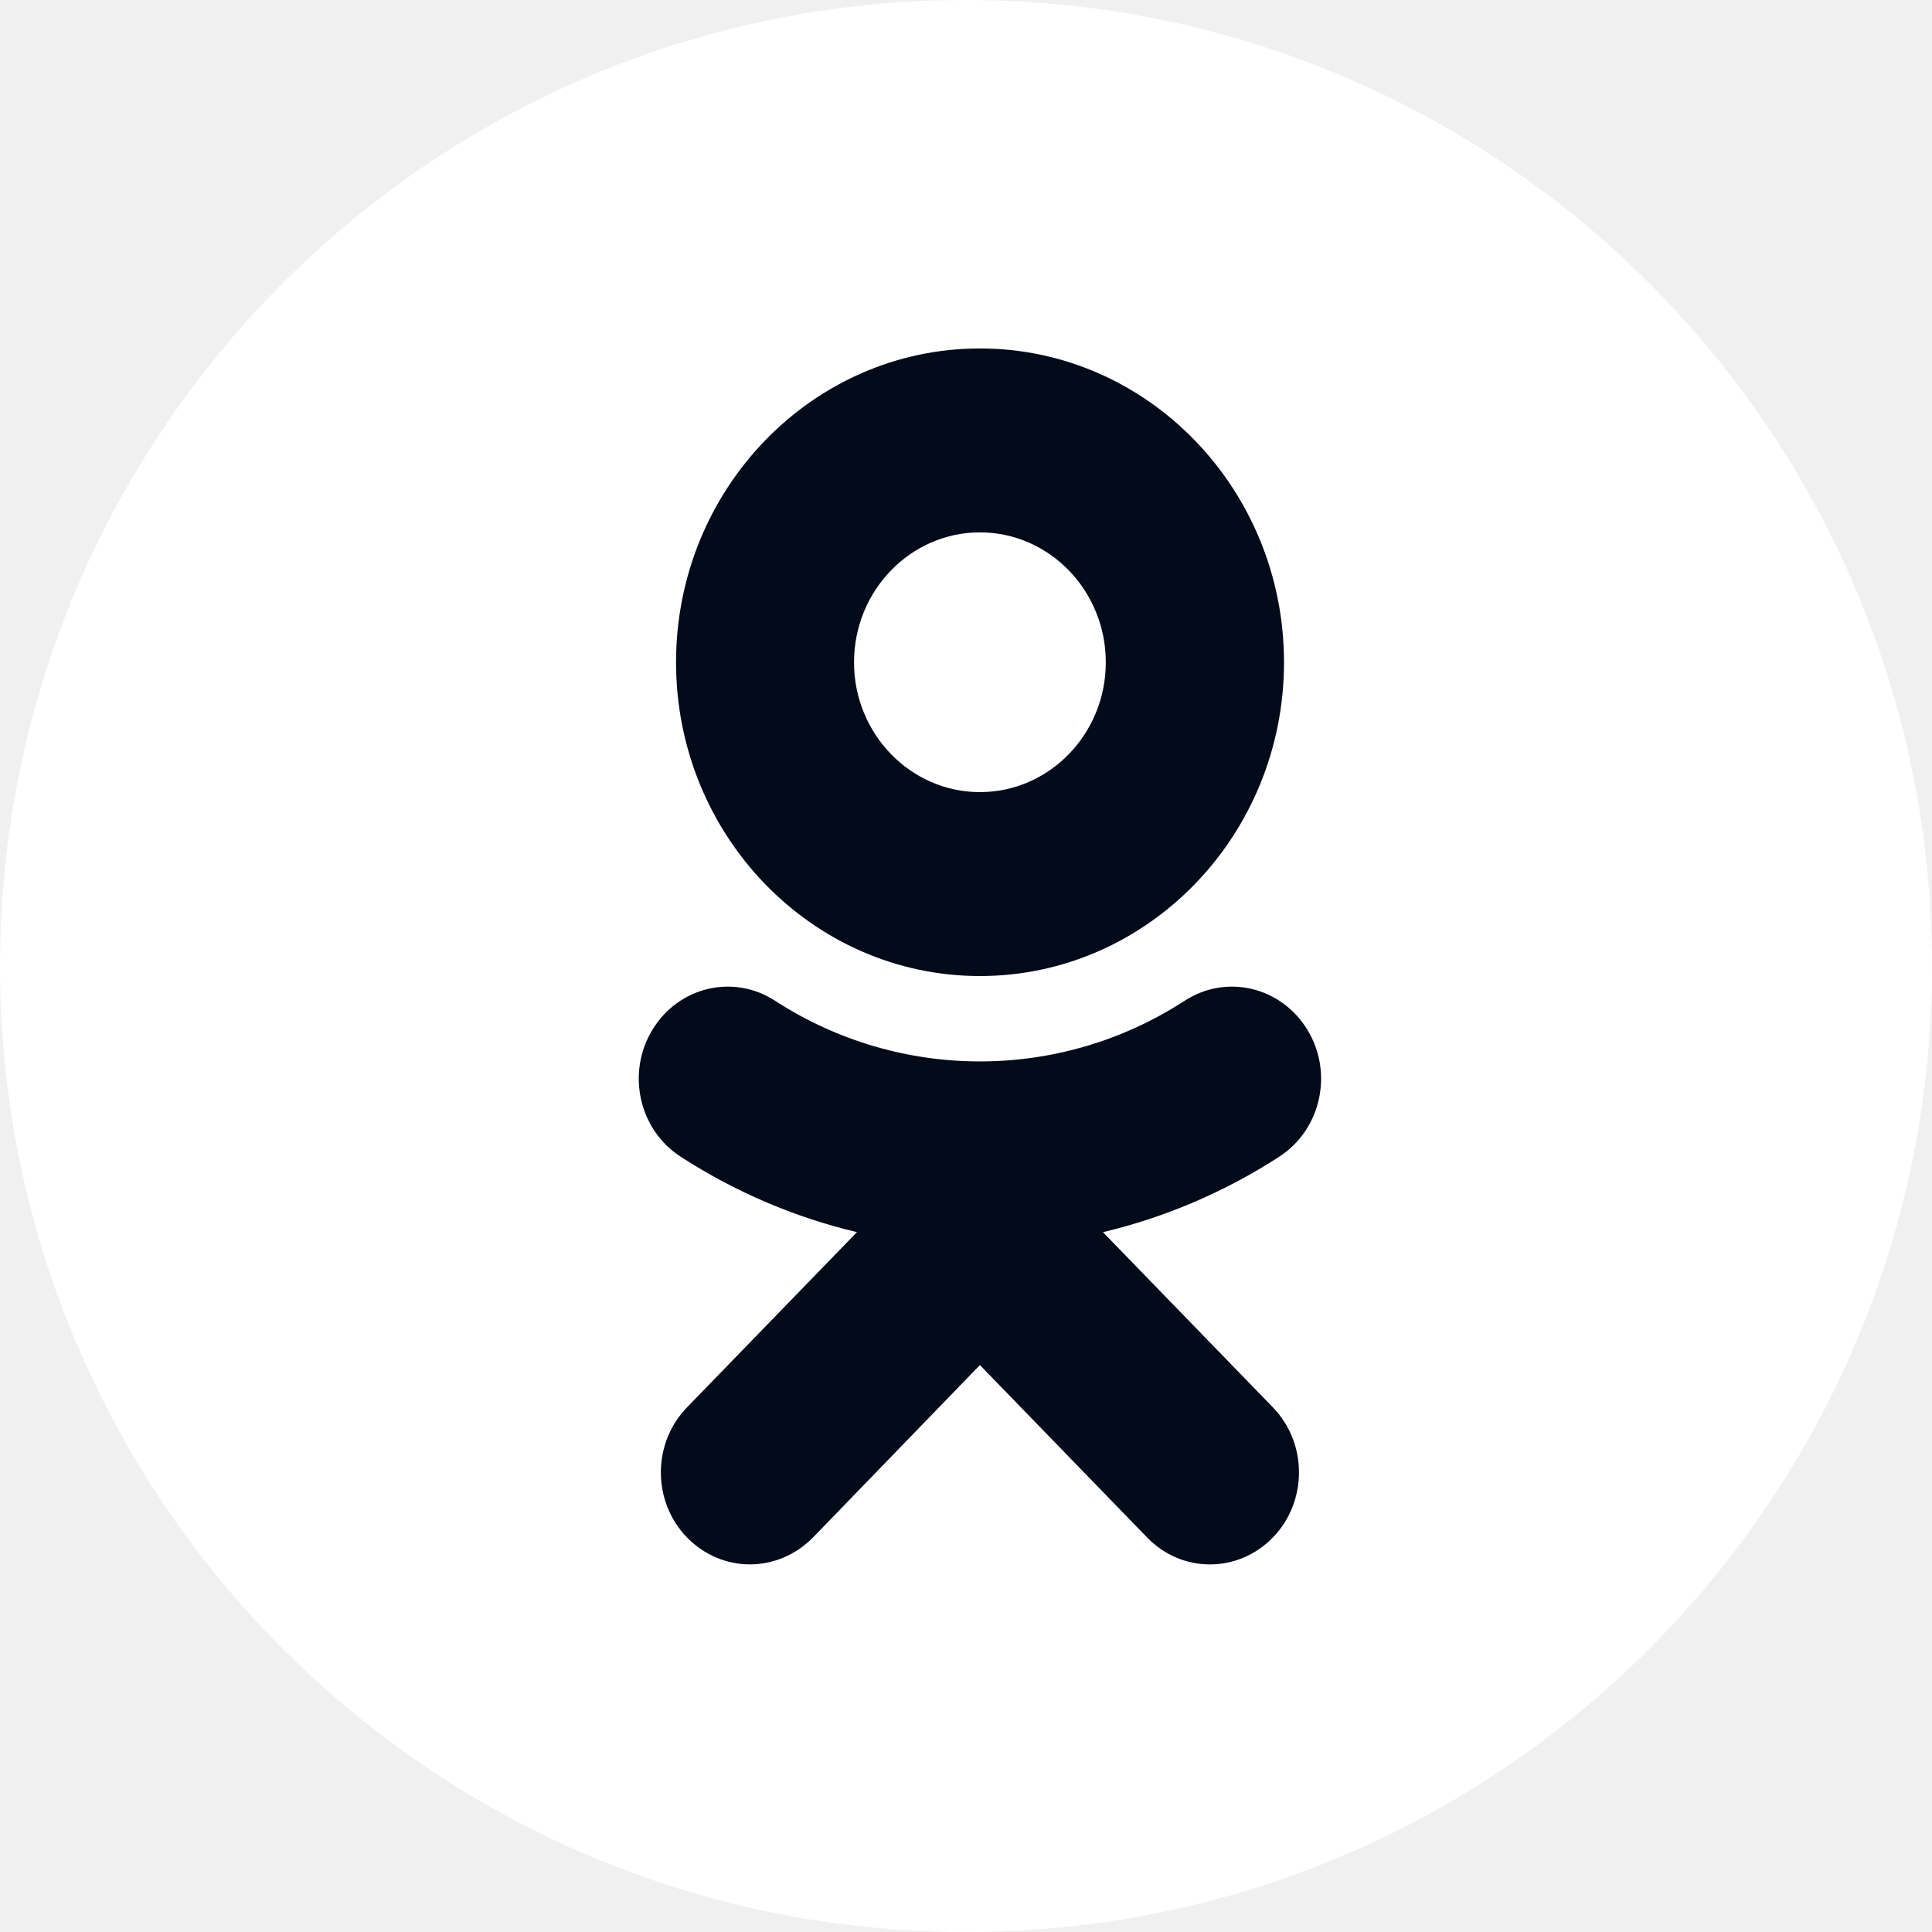
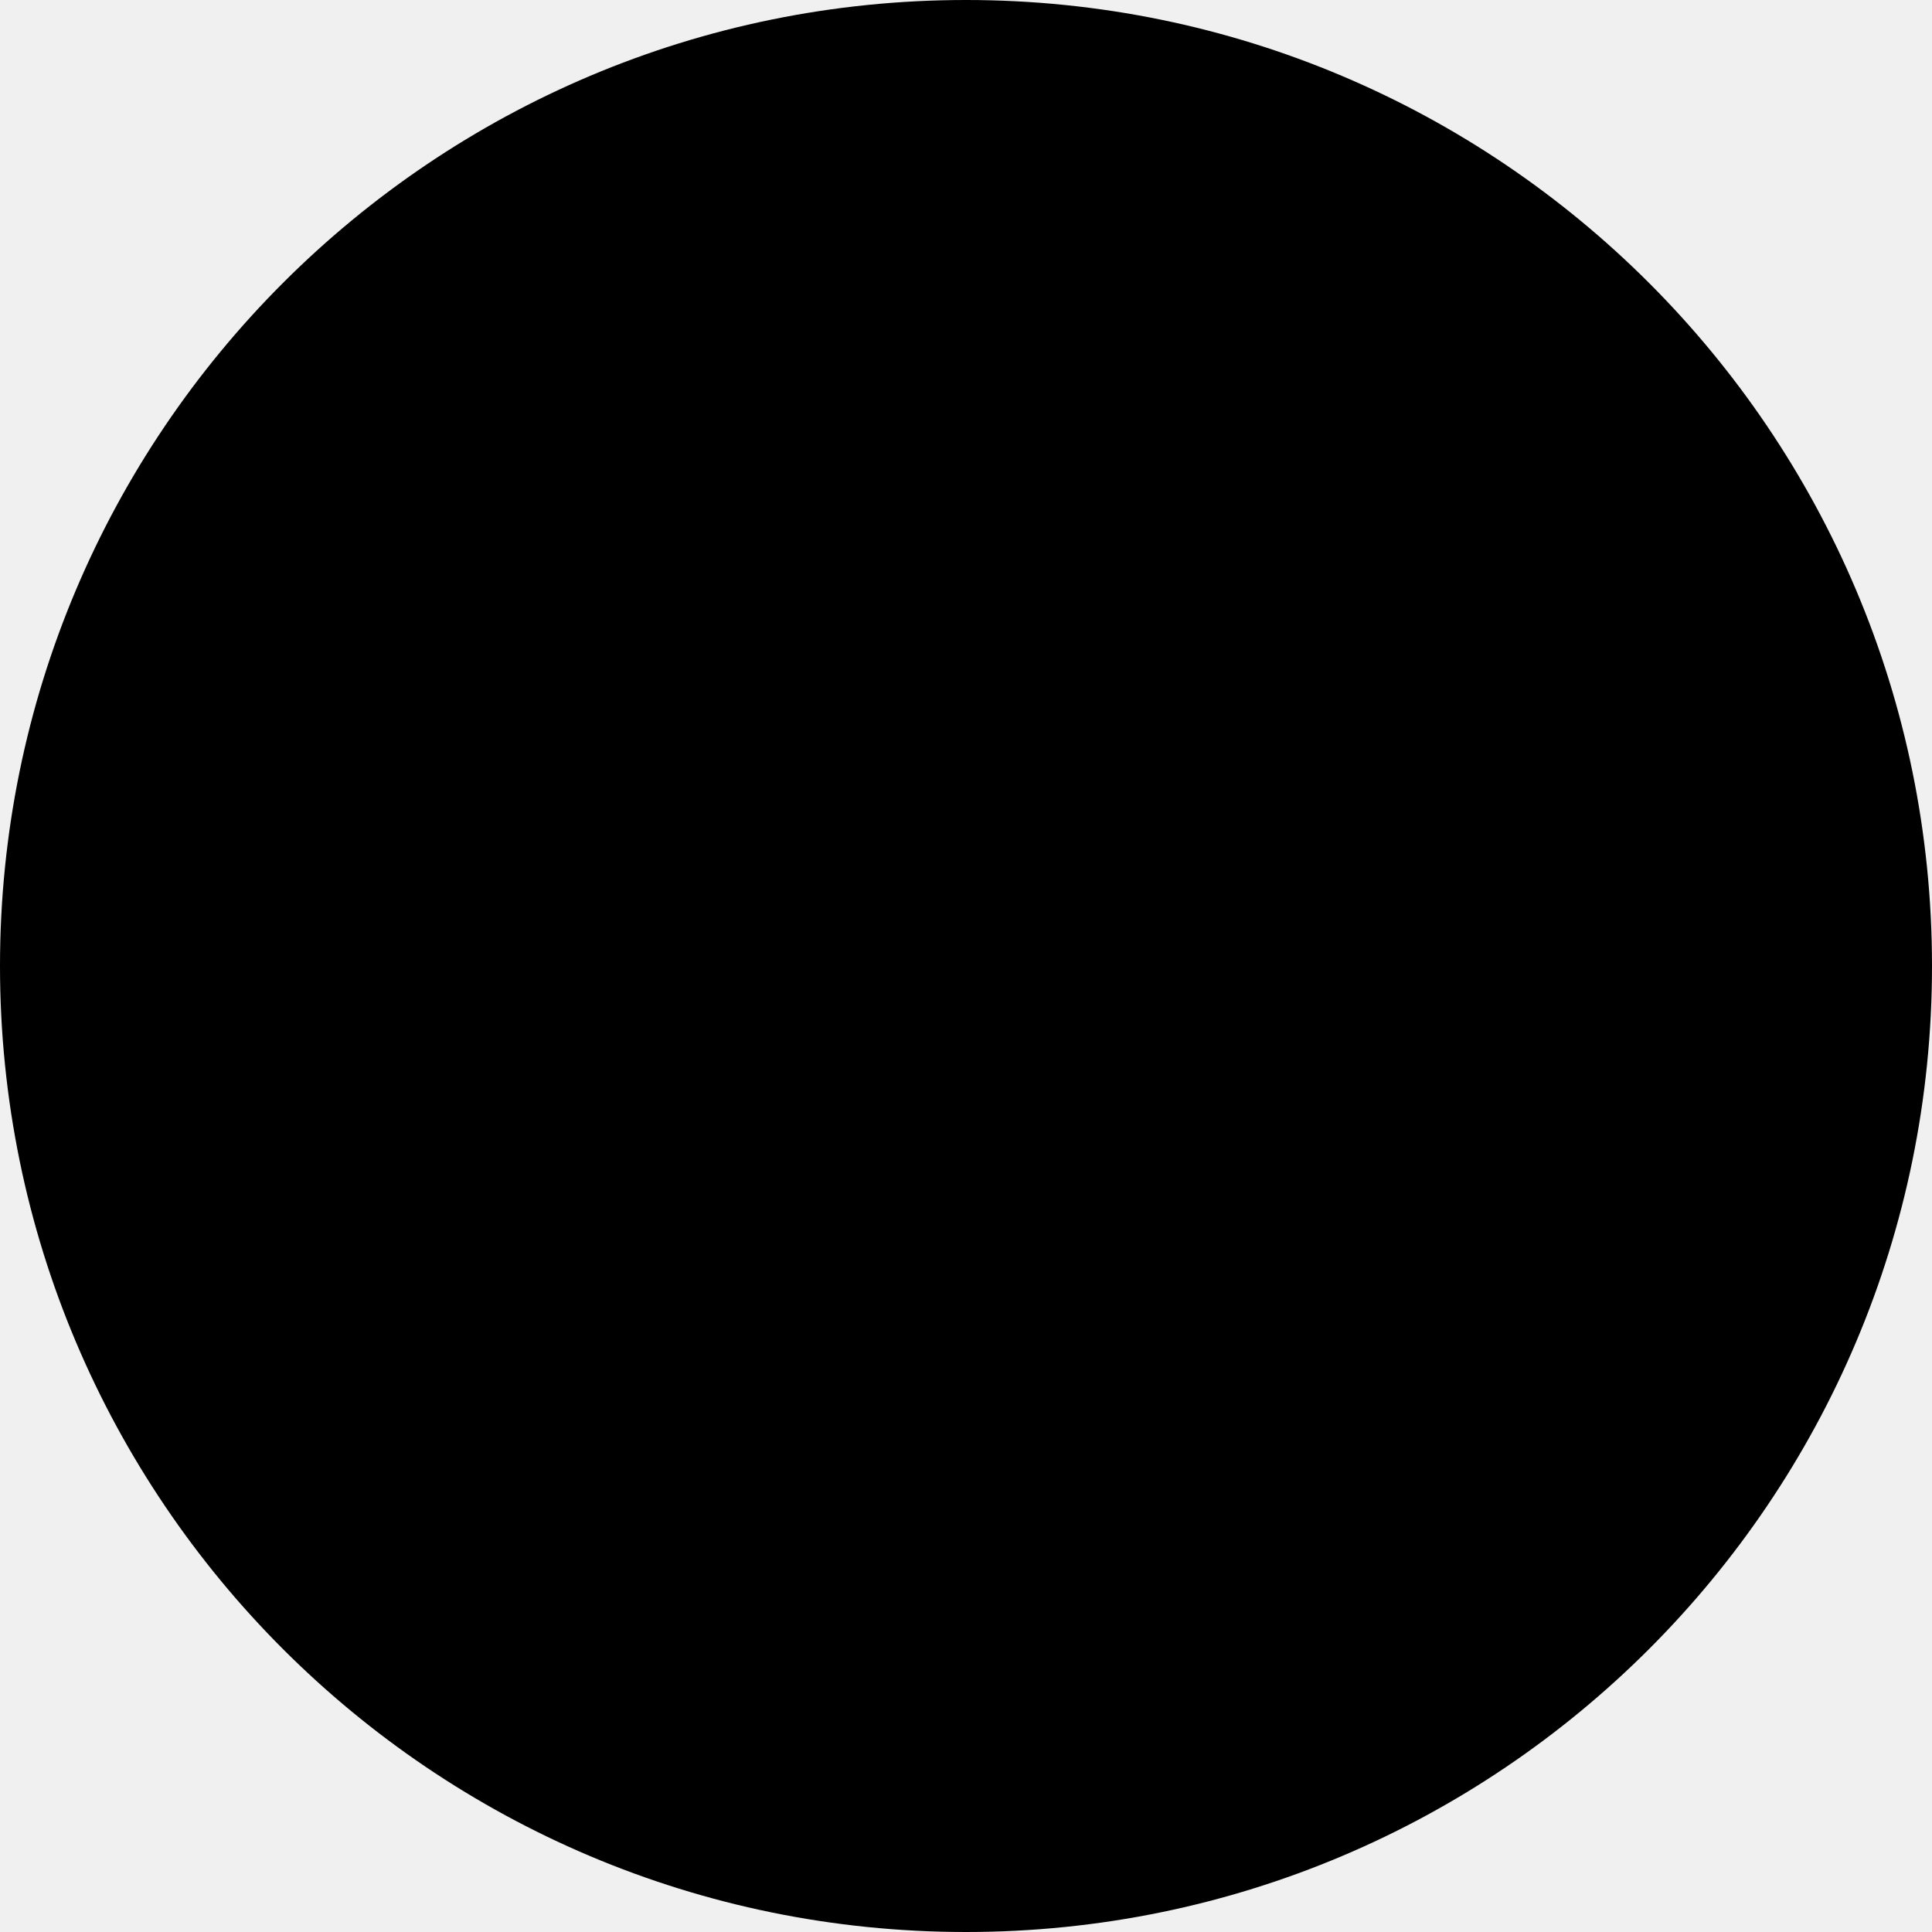
- <svg xmlns="http://www.w3.org/2000/svg" width="25" height="25" viewBox="0 0 25 25" fill="none">
-   <path d="M12.5 0C5.597 0 0 5.597 0 12.5C0 19.403 5.597 25 12.5 25C19.403 25 25 19.403 25 12.5C25 5.597 19.403 0 12.5 0Z" fill="white" />
-   <path d="M12.68 6.889C13.579 6.889 14.309 7.643 14.309 8.571C14.309 9.496 13.579 10.25 12.68 10.25C11.782 10.25 11.051 9.496 11.051 8.571C11.051 7.643 11.782 6.889 12.68 6.889ZM12.68 12.63C14.851 12.63 16.615 10.809 16.615 8.571C16.615 6.33 14.851 4.509 12.68 4.509C10.51 4.509 8.748 6.33 8.748 8.571C8.748 10.809 10.51 12.63 12.68 12.63ZM14.272 15.944C15.073 15.754 15.844 15.427 16.556 14.966C17.094 14.616 17.257 13.882 16.918 13.326C16.577 12.767 15.868 12.599 15.327 12.951C13.717 13.996 11.644 13.996 10.031 12.951C9.492 12.599 8.78 12.767 8.442 13.326C8.104 13.882 8.266 14.616 8.805 14.966C9.517 15.427 10.288 15.754 11.089 15.944L8.889 18.212C8.439 18.676 8.439 19.43 8.889 19.894C9.116 20.126 9.408 20.243 9.703 20.243C9.998 20.243 10.293 20.126 10.521 19.894L12.68 17.664L14.843 19.894C15.292 20.36 16.02 20.36 16.472 19.894C16.921 19.43 16.921 18.676 16.472 18.212L14.272 15.944Z" fill="#030A1A" />
+ <svg xmlns="http://www.w3.org/2000/svg" width="25" height="25" viewBox="0 0 25 25">
+   <path d="M12.5 0C5.597 0 0 5.597 0 12.5C0 19.403 5.597 25 12.5 25C19.403 25 25 19.403 25 12.5C25 5.597 19.403 0 12.5 0Z" />
+   <path d="M12.68 6.889C13.579 6.889 14.309 7.643 14.309 8.571C14.309 9.496 13.579 10.25 12.68 10.25C11.782 10.25 11.051 9.496 11.051 8.571C11.051 7.643 11.782 6.889 12.68 6.889ZM12.68 12.63C14.851 12.63 16.615 10.809 16.615 8.571C16.615 6.33 14.851 4.509 12.68 4.509C10.51 4.509 8.748 6.33 8.748 8.571C8.748 10.809 10.51 12.63 12.68 12.63ZM14.272 15.944C15.073 15.754 15.844 15.427 16.556 14.966C17.094 14.616 17.257 13.882 16.918 13.326C16.577 12.767 15.868 12.599 15.327 12.951C13.717 13.996 11.644 13.996 10.031 12.951C9.492 12.599 8.78 12.767 8.442 13.326C8.104 13.882 8.266 14.616 8.805 14.966C9.517 15.427 10.288 15.754 11.089 15.944L8.889 18.212C8.439 18.676 8.439 19.43 8.889 19.894C9.116 20.126 9.408 20.243 9.703 20.243C9.998 20.243 10.293 20.126 10.521 19.894L12.68 17.664L14.843 19.894C15.292 20.36 16.02 20.36 16.472 19.894C16.921 19.43 16.921 18.676 16.472 18.212L14.272 15.944Z" />
</svg>
